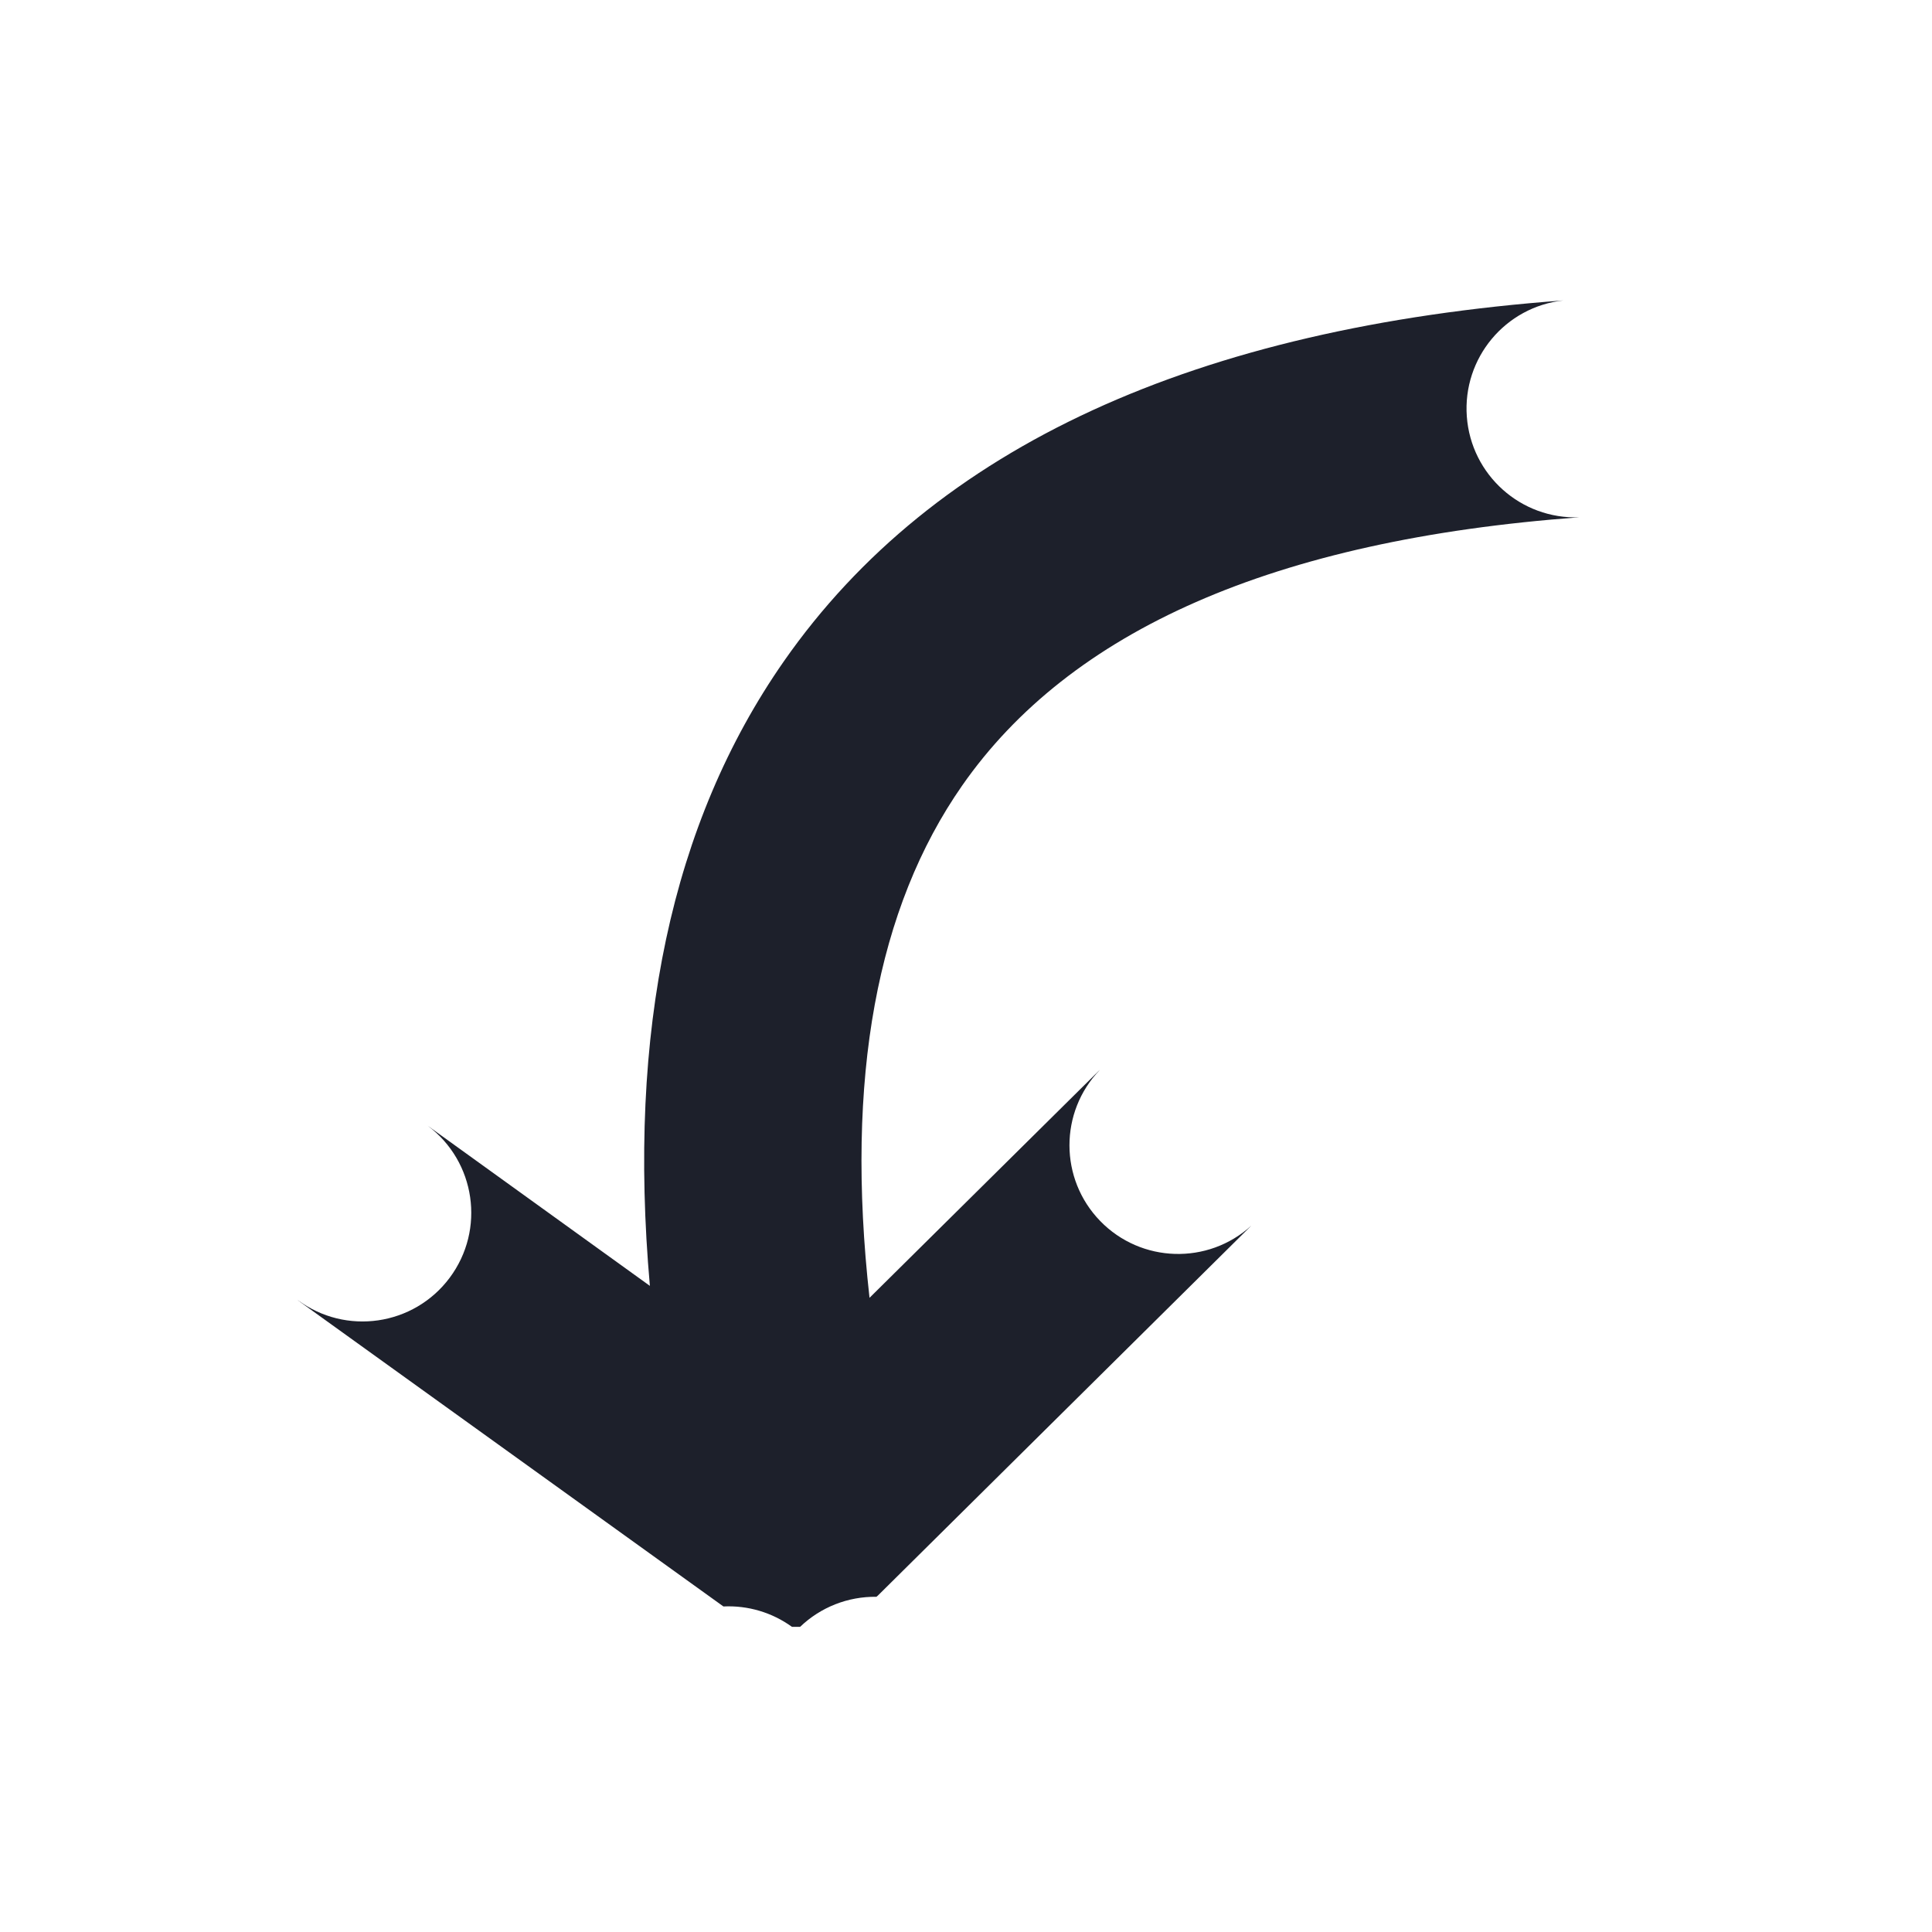
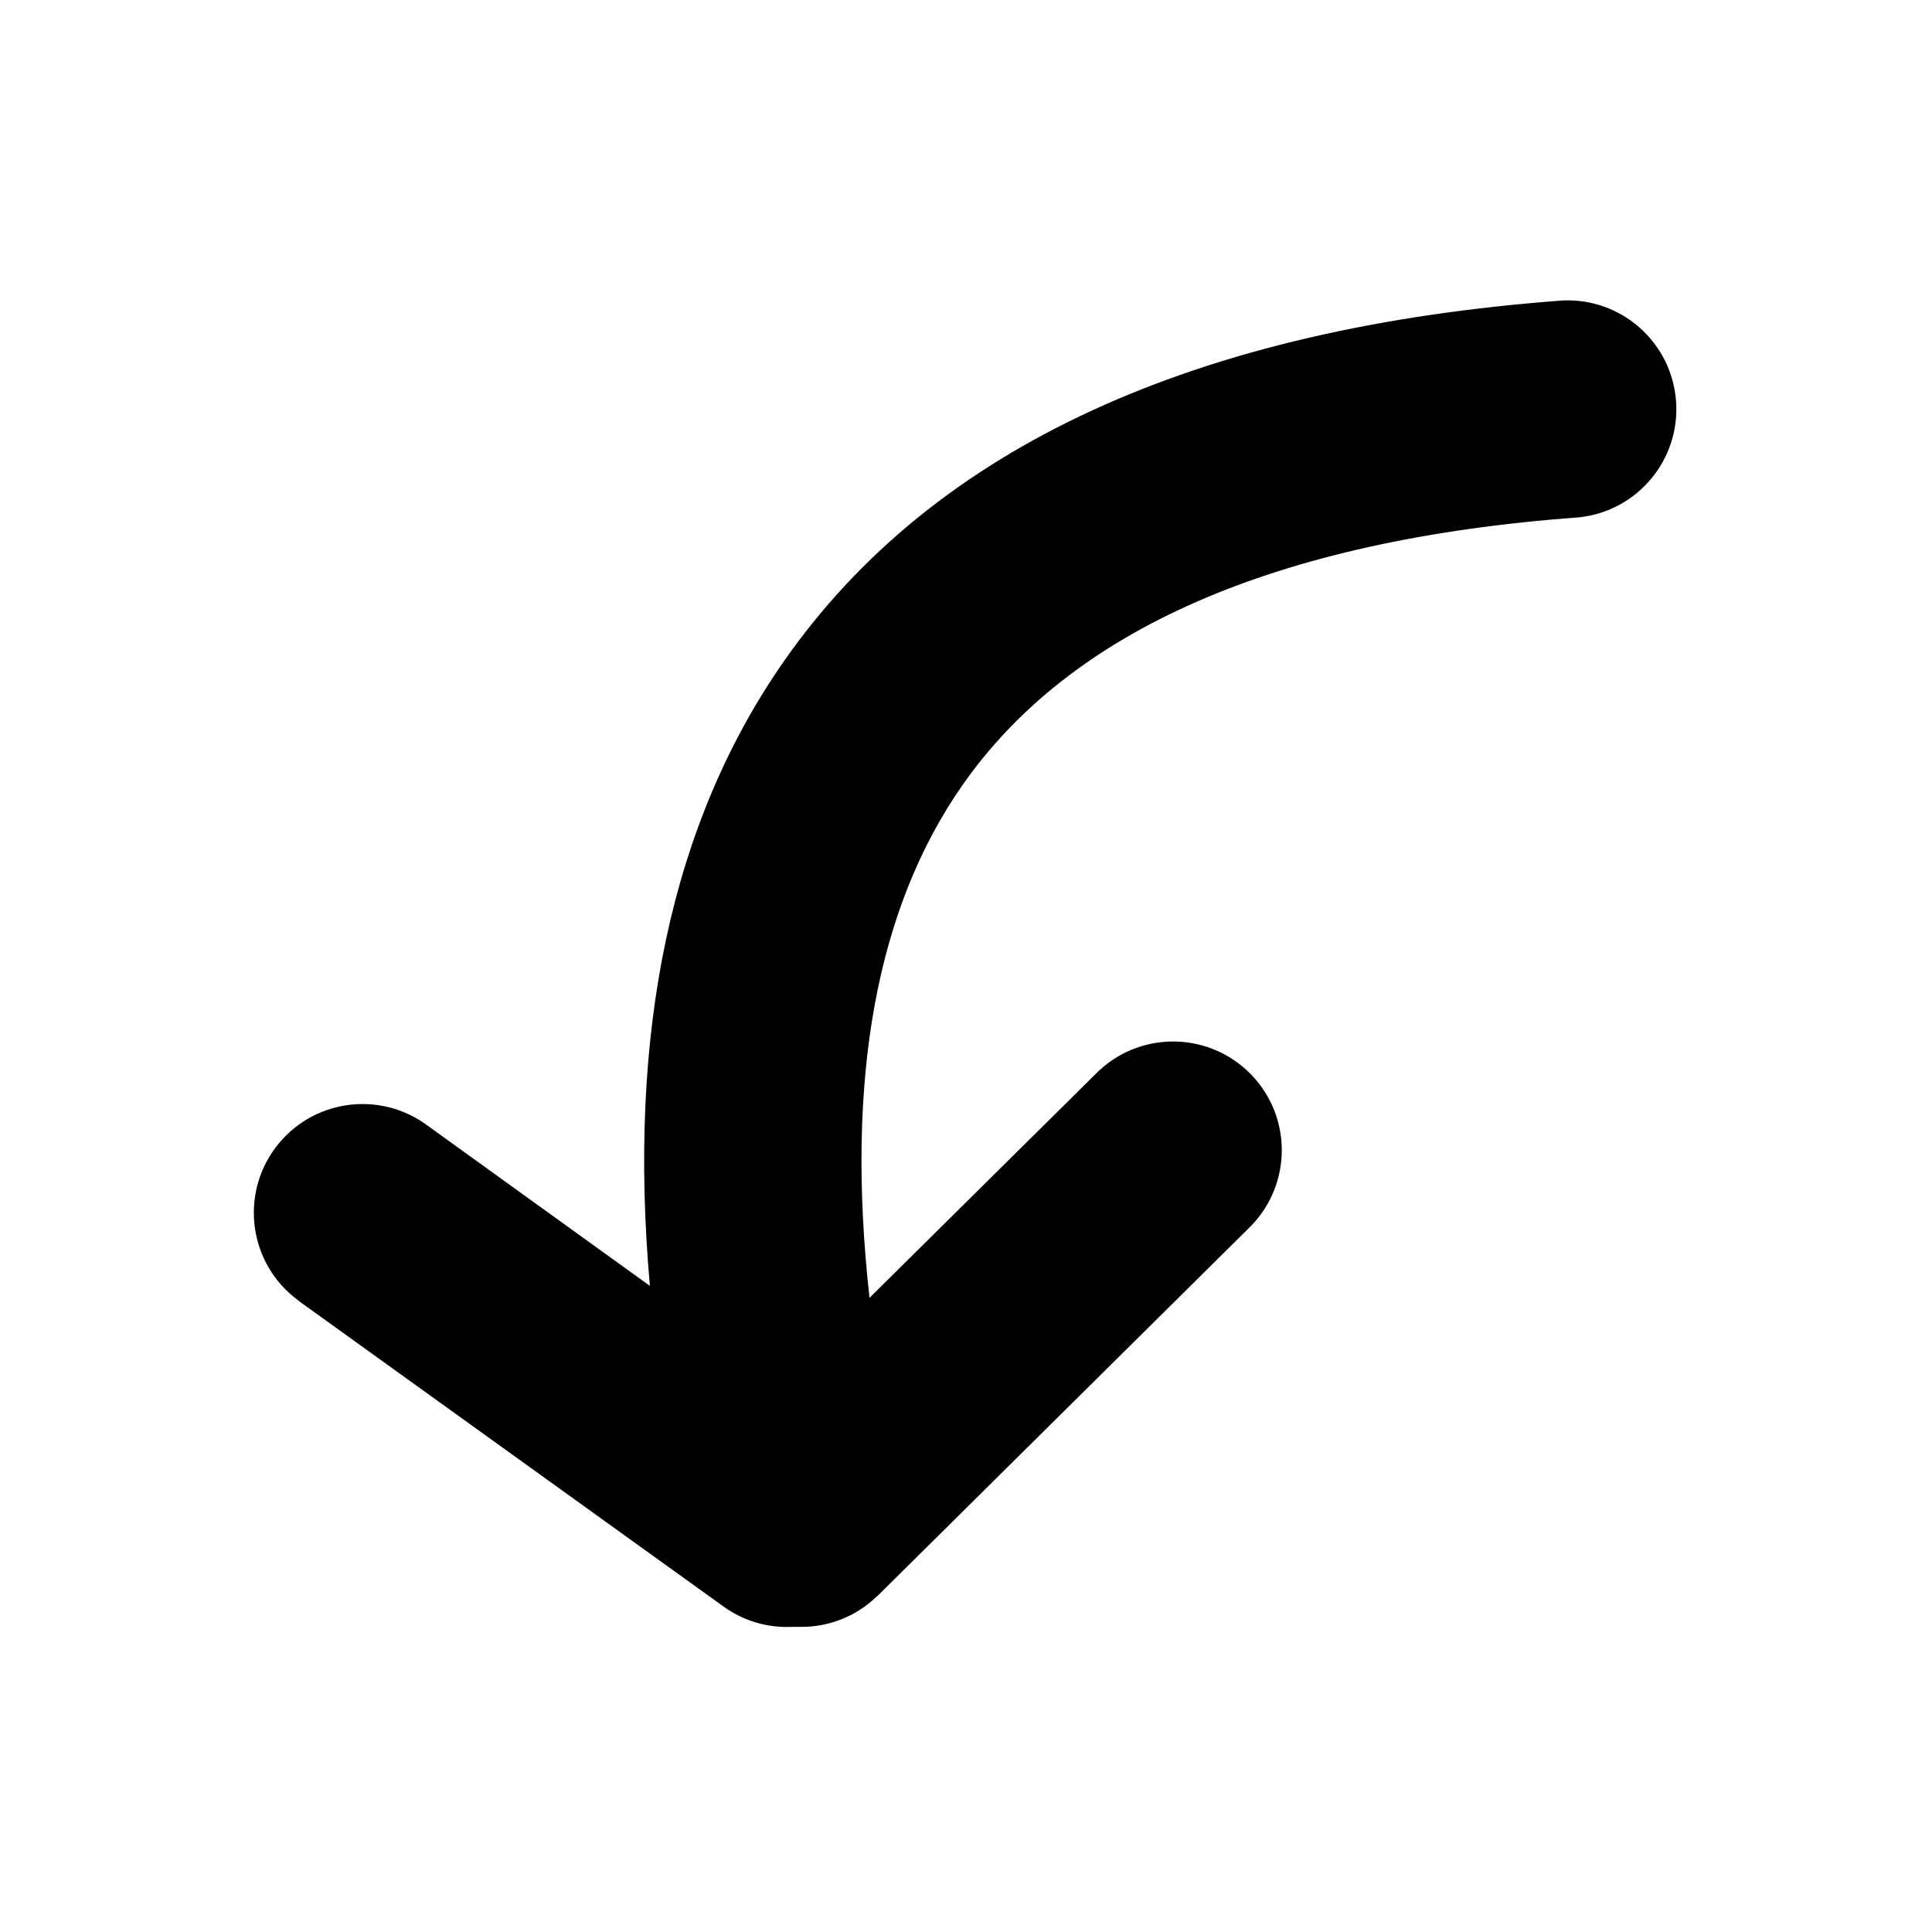
<svg xmlns="http://www.w3.org/2000/svg" width="16" height="16">
-   <path fill="#1D202B" d="M2.476 10.774l.012.01 3.503 2.52a.895.895 0 01.568.169h.067a.894.894 0 01.632-.249l.012-.01 3.093-3.064a.9.9 0 01-1.254-1.29l-.012.011-1.896 1.877c-.204-1.824.063-3.232.767-4.242.892-1.279 2.571-2.035 5.112-2.222a.901.901 0 01-.132-1.796c-3.035.224-5.212 1.205-6.456 2.988-.936 1.342-1.296 3.072-1.11 5.173L3.541 9.322a.9.9 0 01-1.077 1.443l.012.01z" />
+   <path transform="matrix(0 1 1 0 2.514 2.046)" d="M8.728-.038l.01.012 2.52 3.503a.895.895 0 01.169.568v.067a.894.894 0 01-.249.632l-.01.012-3.064 3.093a.9.9 0 01-1.29-1.254l.011-.012 1.877-1.896c-1.824-.204-3.232.063-4.242.767-1.279.892-2.035 2.571-2.222 5.112a.901.901 0 01-1.796-.132C.666 7.399 1.647 5.222 3.43 3.978c1.342-.936 3.072-1.296 5.173-1.11L7.276 1.027A.9.9 0 018.719-.05l.01.012z" />
</svg>
